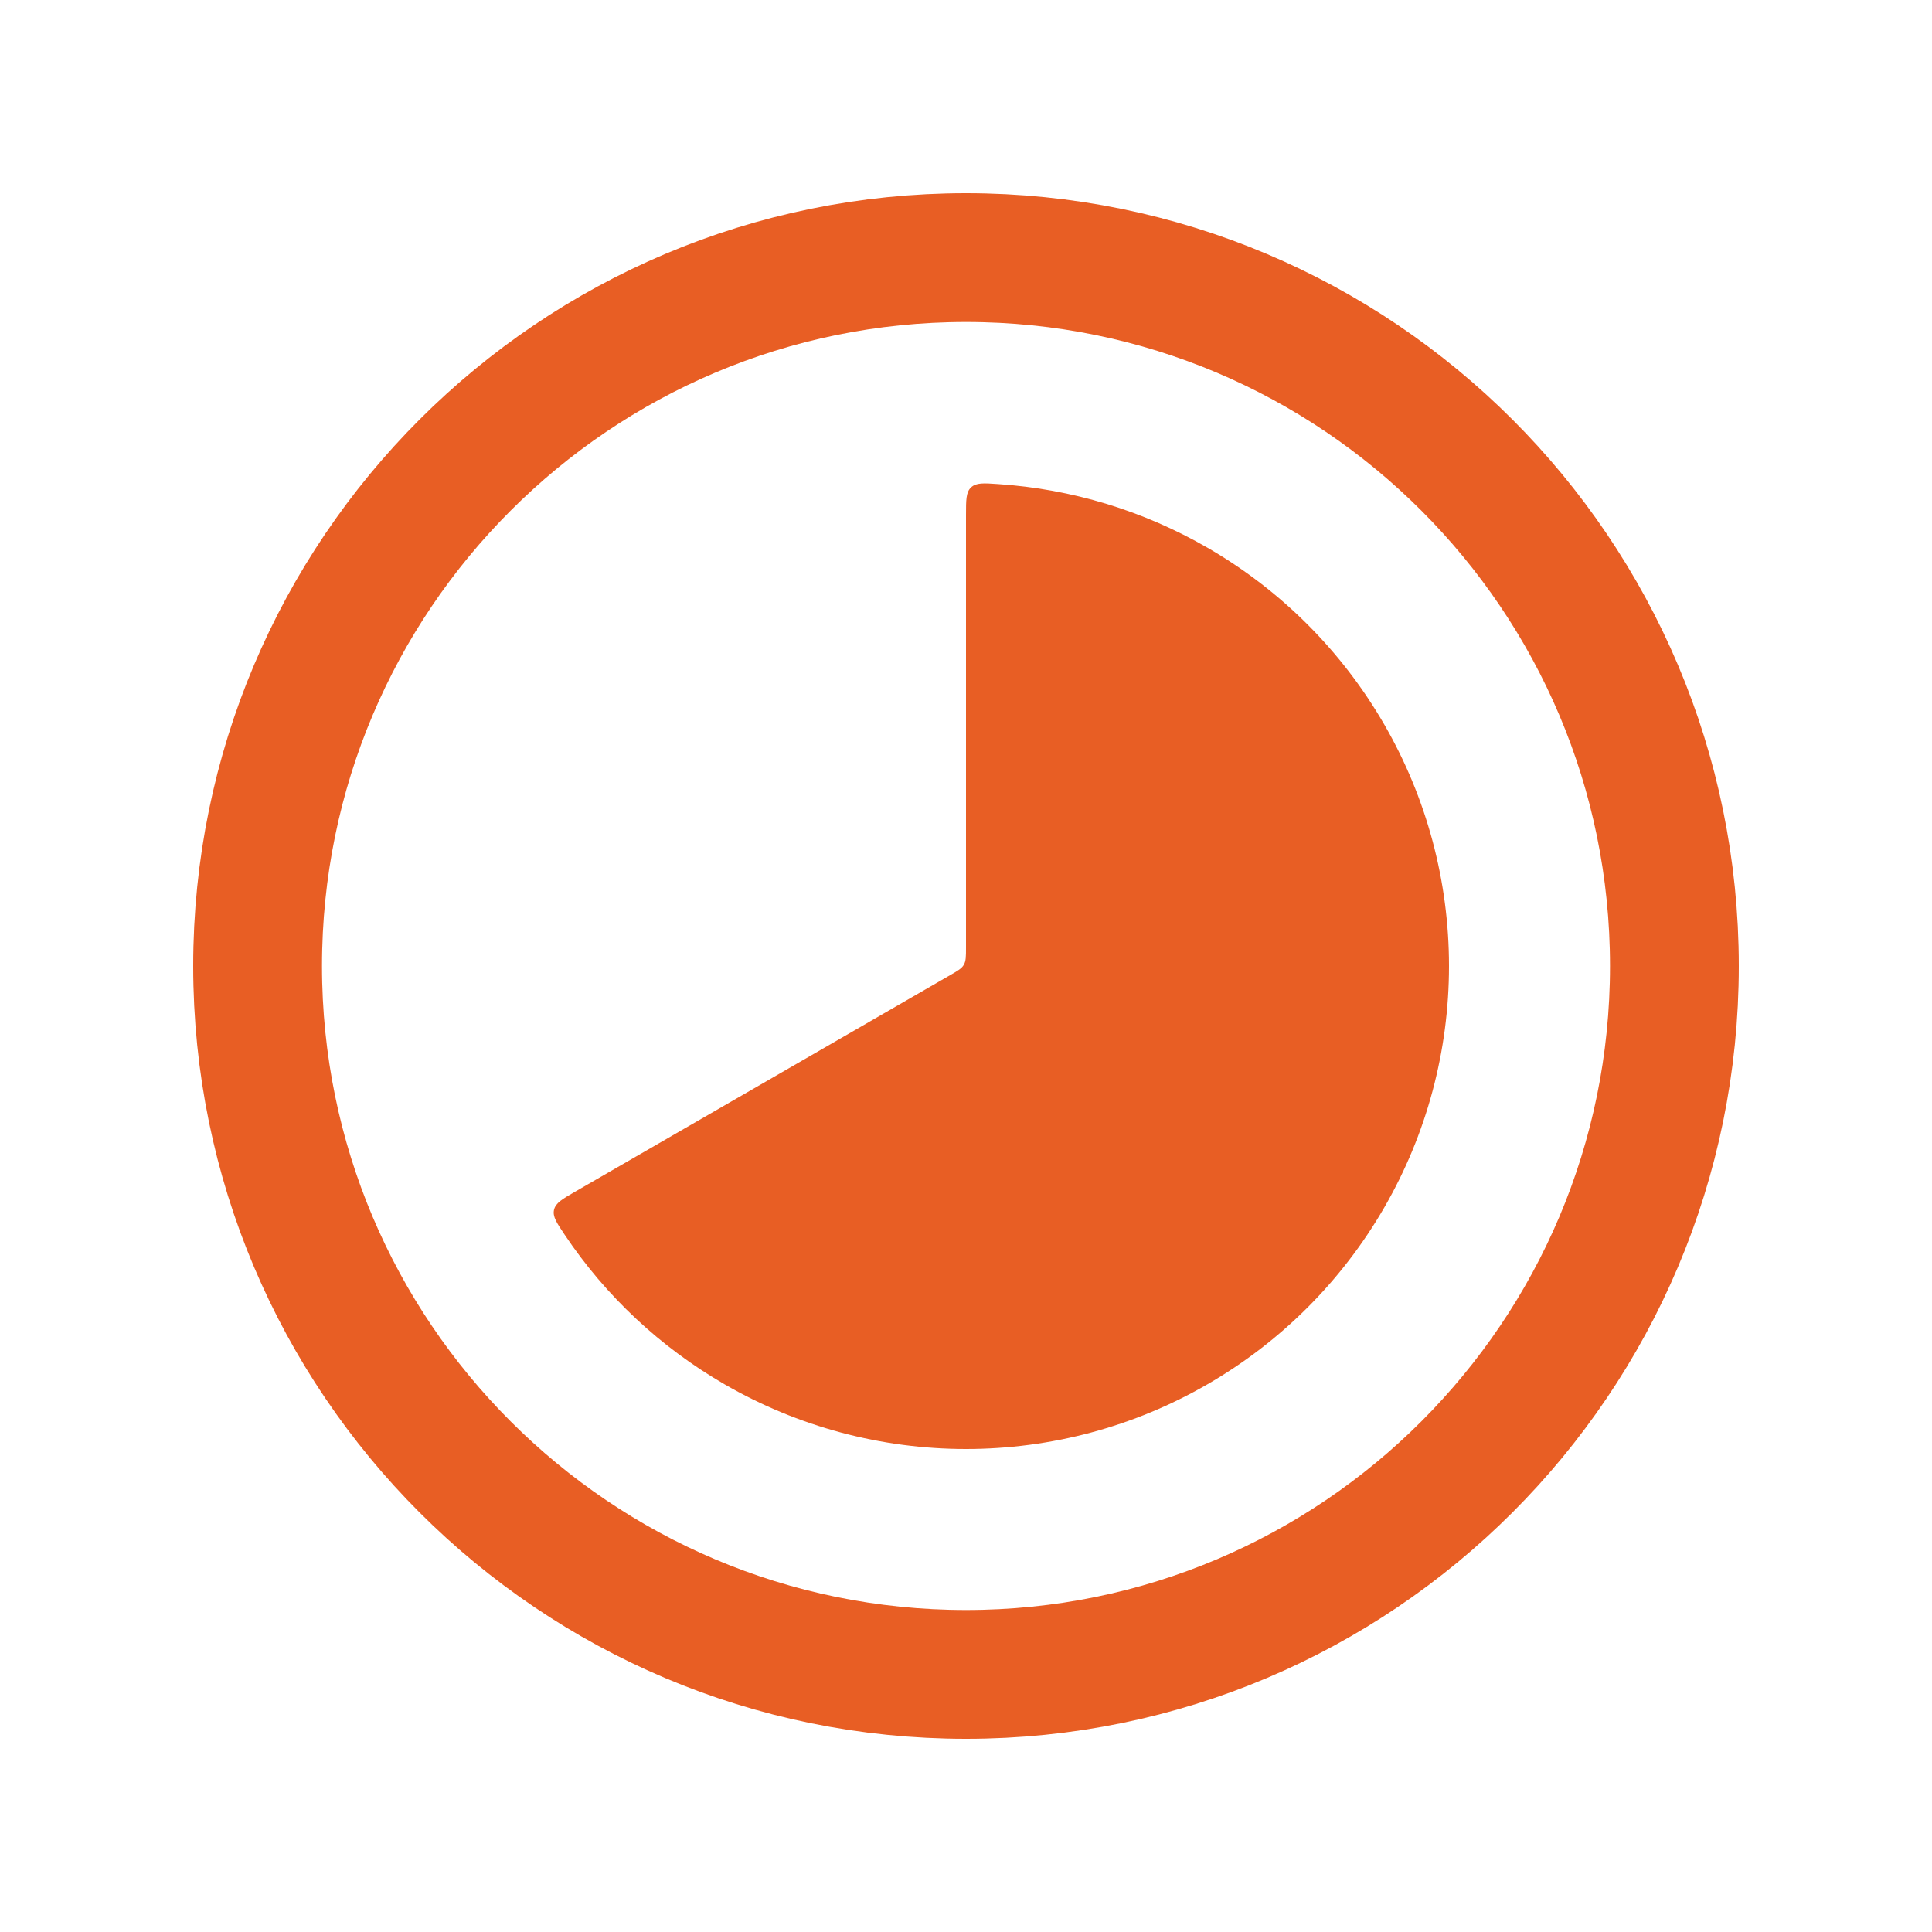
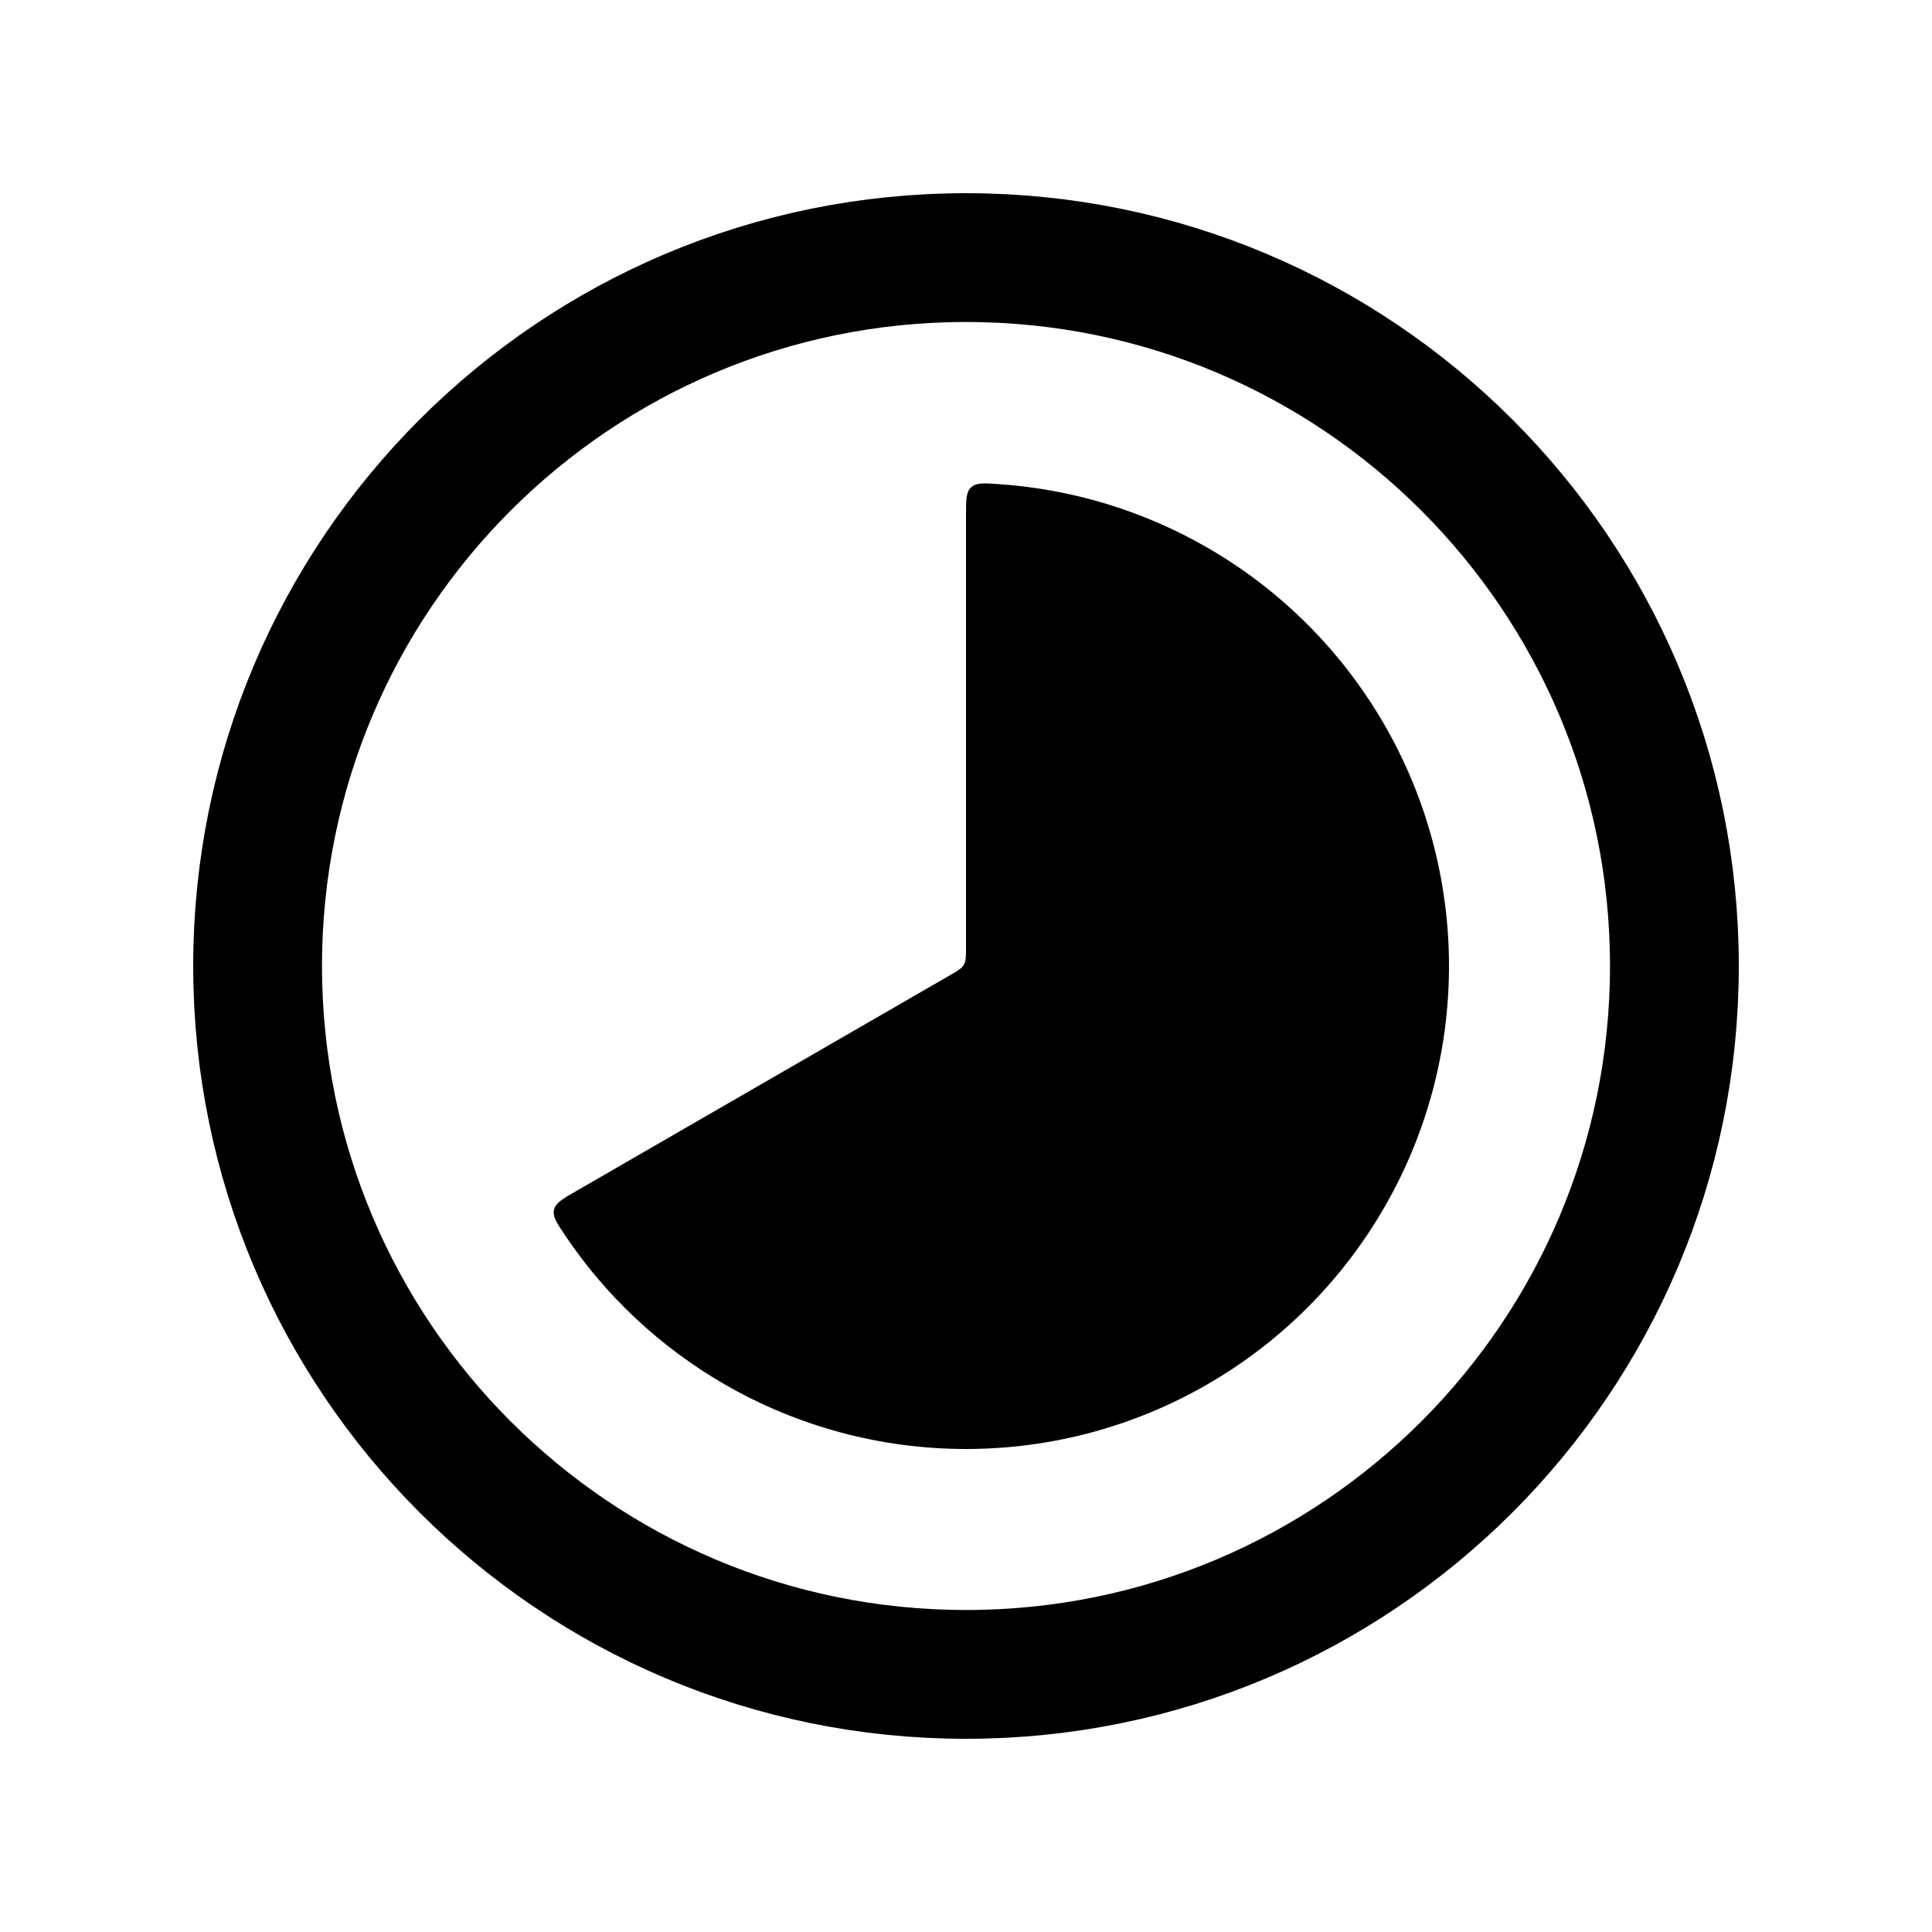
<svg xmlns="http://www.w3.org/2000/svg" width="30" height="30" viewBox="0 0 30 30" fill="none">
-   <path d="M15 8C15 7.761 15 7.642 15.079 7.568C15.158 7.494 15.272 7.501 15.5 7.517C16.642 7.593 17.755 7.93 18.75 8.505C19.89 9.163 20.837 10.11 21.495 11.25C22.154 12.39 22.5 13.684 22.5 15C22.5 16.317 22.154 17.61 21.495 18.75C20.837 19.89 19.89 20.837 18.75 21.495C17.61 22.154 16.317 22.5 15 22.5C13.684 22.5 12.39 22.154 11.25 21.495C10.255 20.92 9.406 20.126 8.769 19.174C8.642 18.985 8.579 18.89 8.603 18.785C8.628 18.679 8.731 18.619 8.938 18.5L14.75 15.144C14.872 15.074 14.933 15.039 14.966 14.981C15 14.923 15 14.852 15 14.711V8Z" fill="#E85E24" />
-   <path d="M15 26C21.075 26 26 21.075 26 15C26 8.925 21.075 4 15 4C8.925 4 4 8.925 4 15C4 21.075 8.925 26 15 26Z" stroke="#E85E24" stroke-width="2" />
+   <path d="M15 8C15 7.761 15 7.642 15.079 7.568C15.158 7.494 15.272 7.501 15.5 7.517C16.642 7.593 17.755 7.93 18.75 8.505C19.89 9.163 20.837 10.11 21.495 11.25C22.154 12.39 22.5 13.684 22.5 15C22.5 16.317 22.154 17.61 21.495 18.75C20.837 19.89 19.89 20.837 18.75 21.495C17.61 22.154 16.317 22.5 15 22.5C13.684 22.5 12.39 22.154 11.25 21.495C10.255 20.92 9.406 20.126 8.769 19.174C8.642 18.985 8.579 18.89 8.603 18.785C8.628 18.679 8.731 18.619 8.938 18.5L14.75 15.144C14.872 15.074 14.933 15.039 14.966 14.981C15 14.923 15 14.852 15 14.711V8Z" fill="currentColor" />
+   <path d="M15 26C21.075 26 26 21.075 26 15C26 8.925 21.075 4 15 4C8.925 4 4 8.925 4 15C4 21.075 8.925 26 15 26Z" stroke="currentColor" stroke-width="2" />
</svg>
